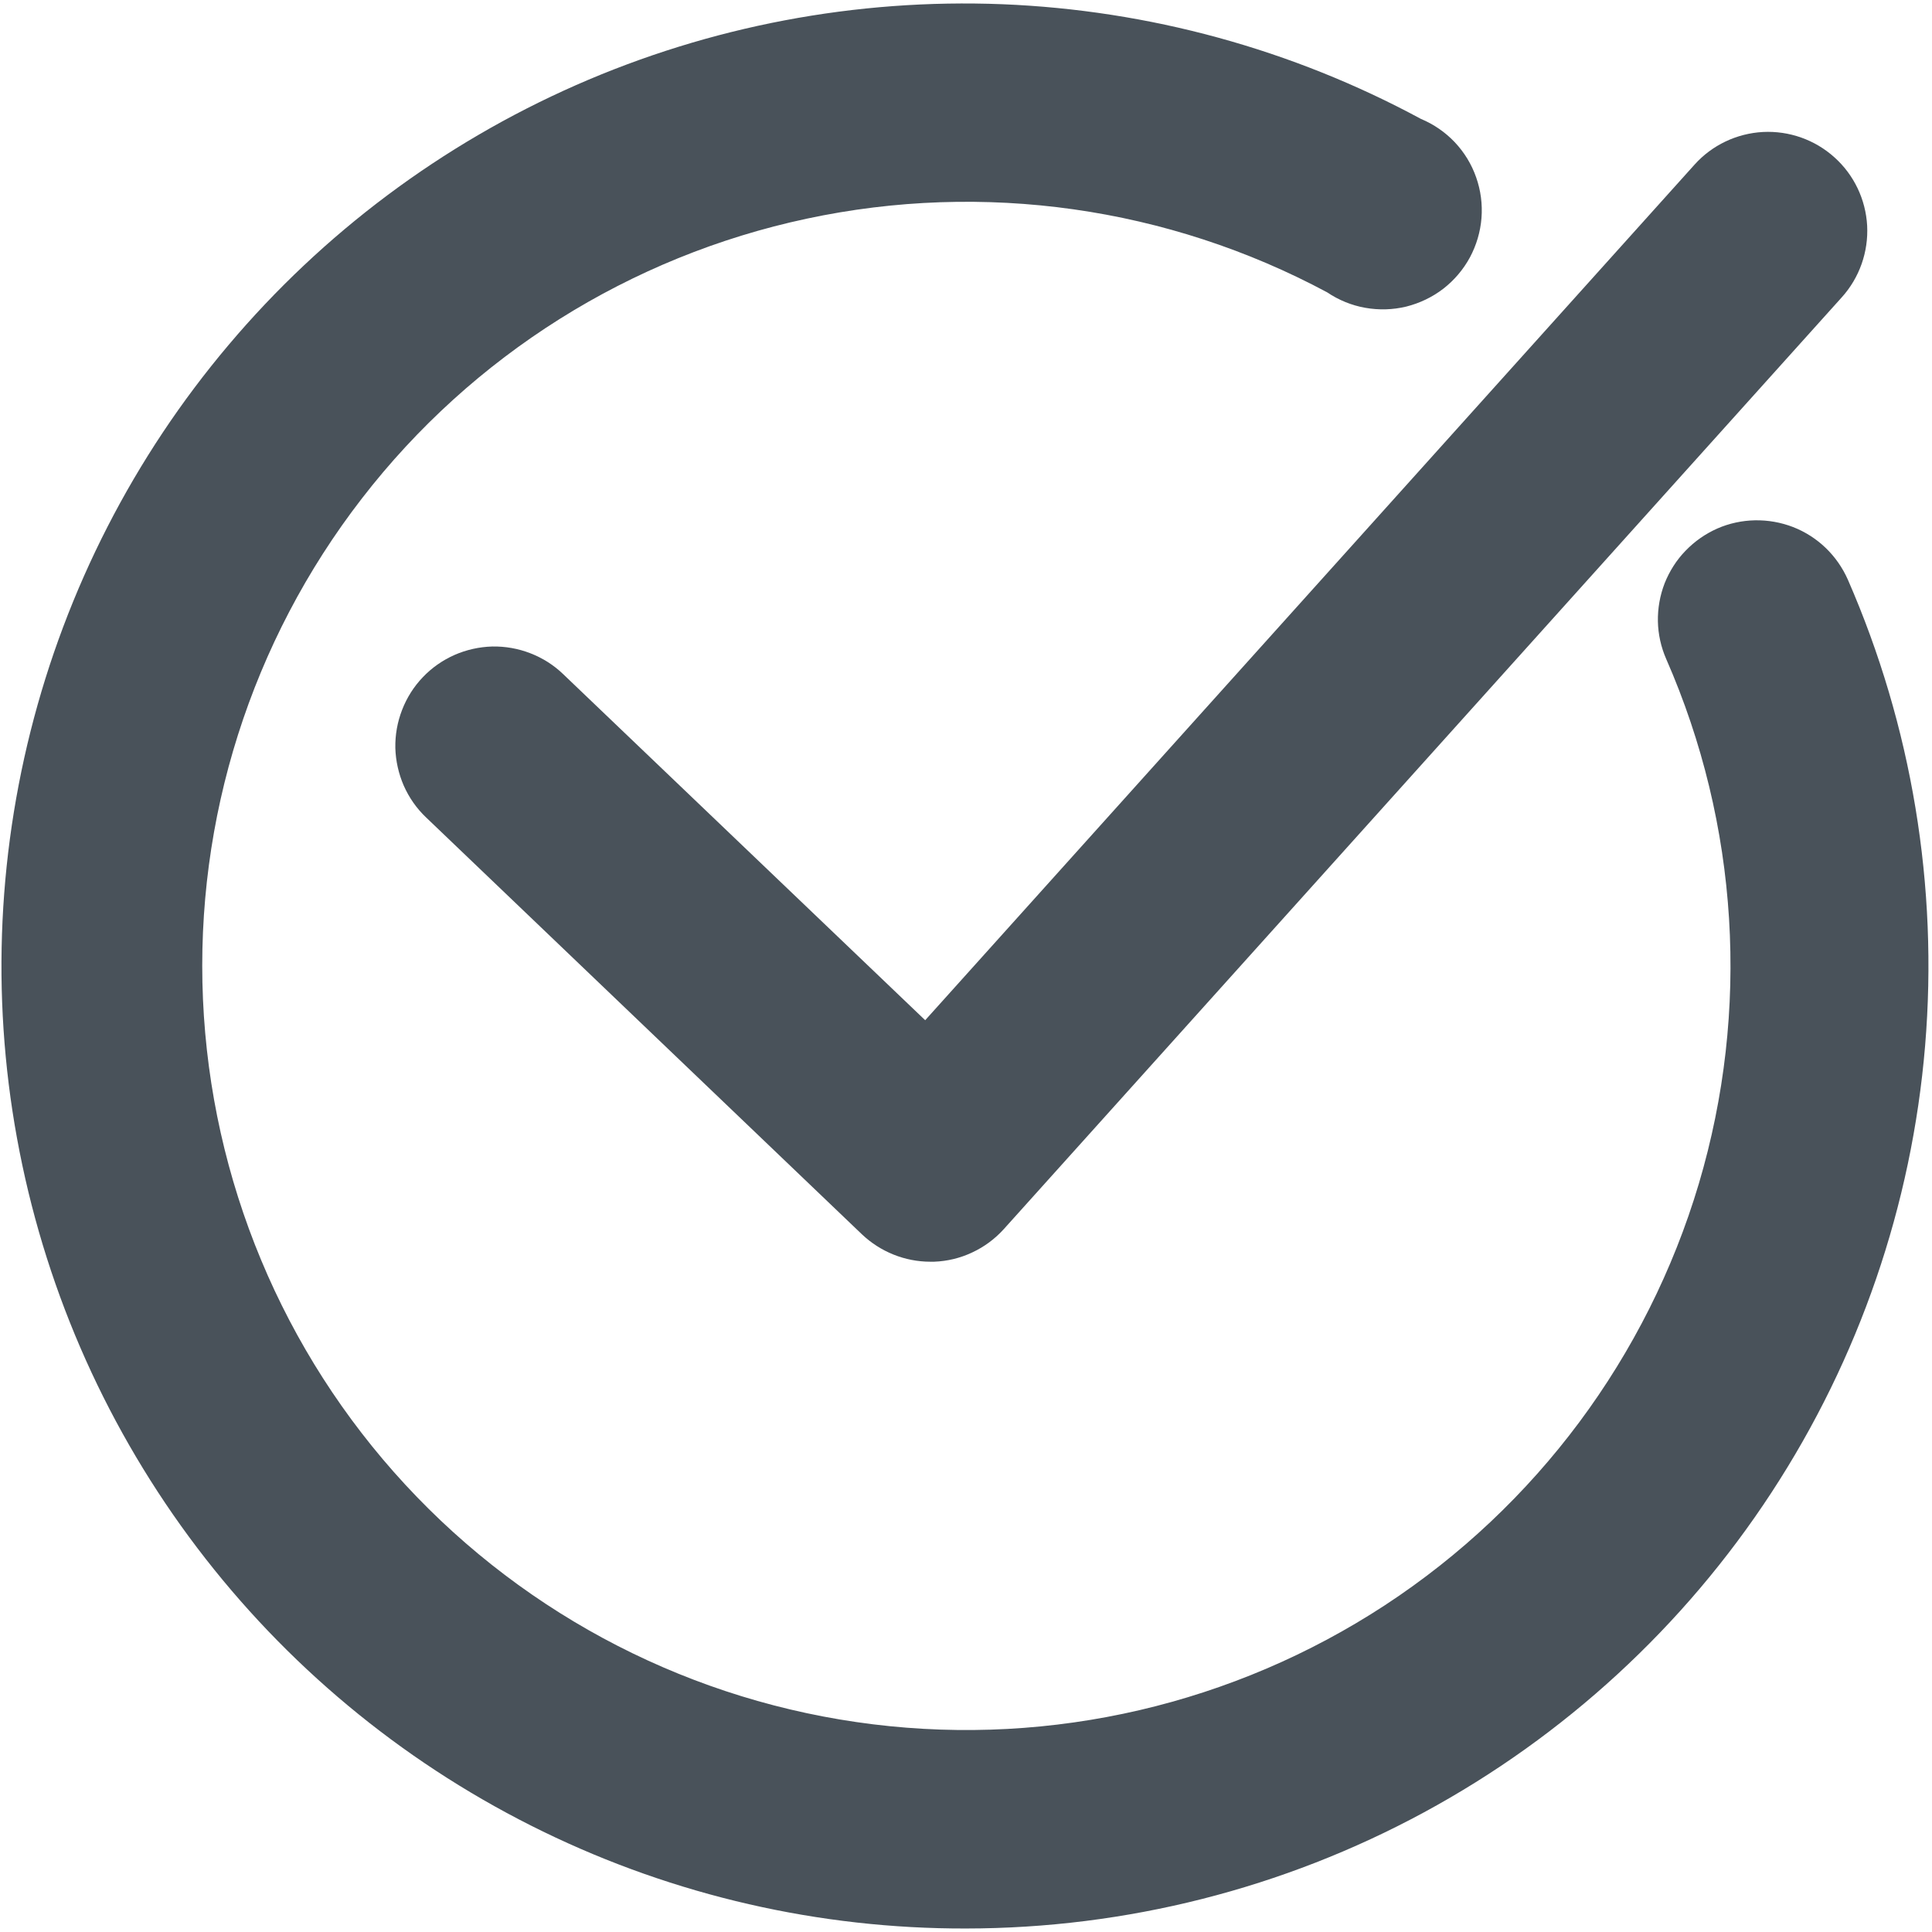
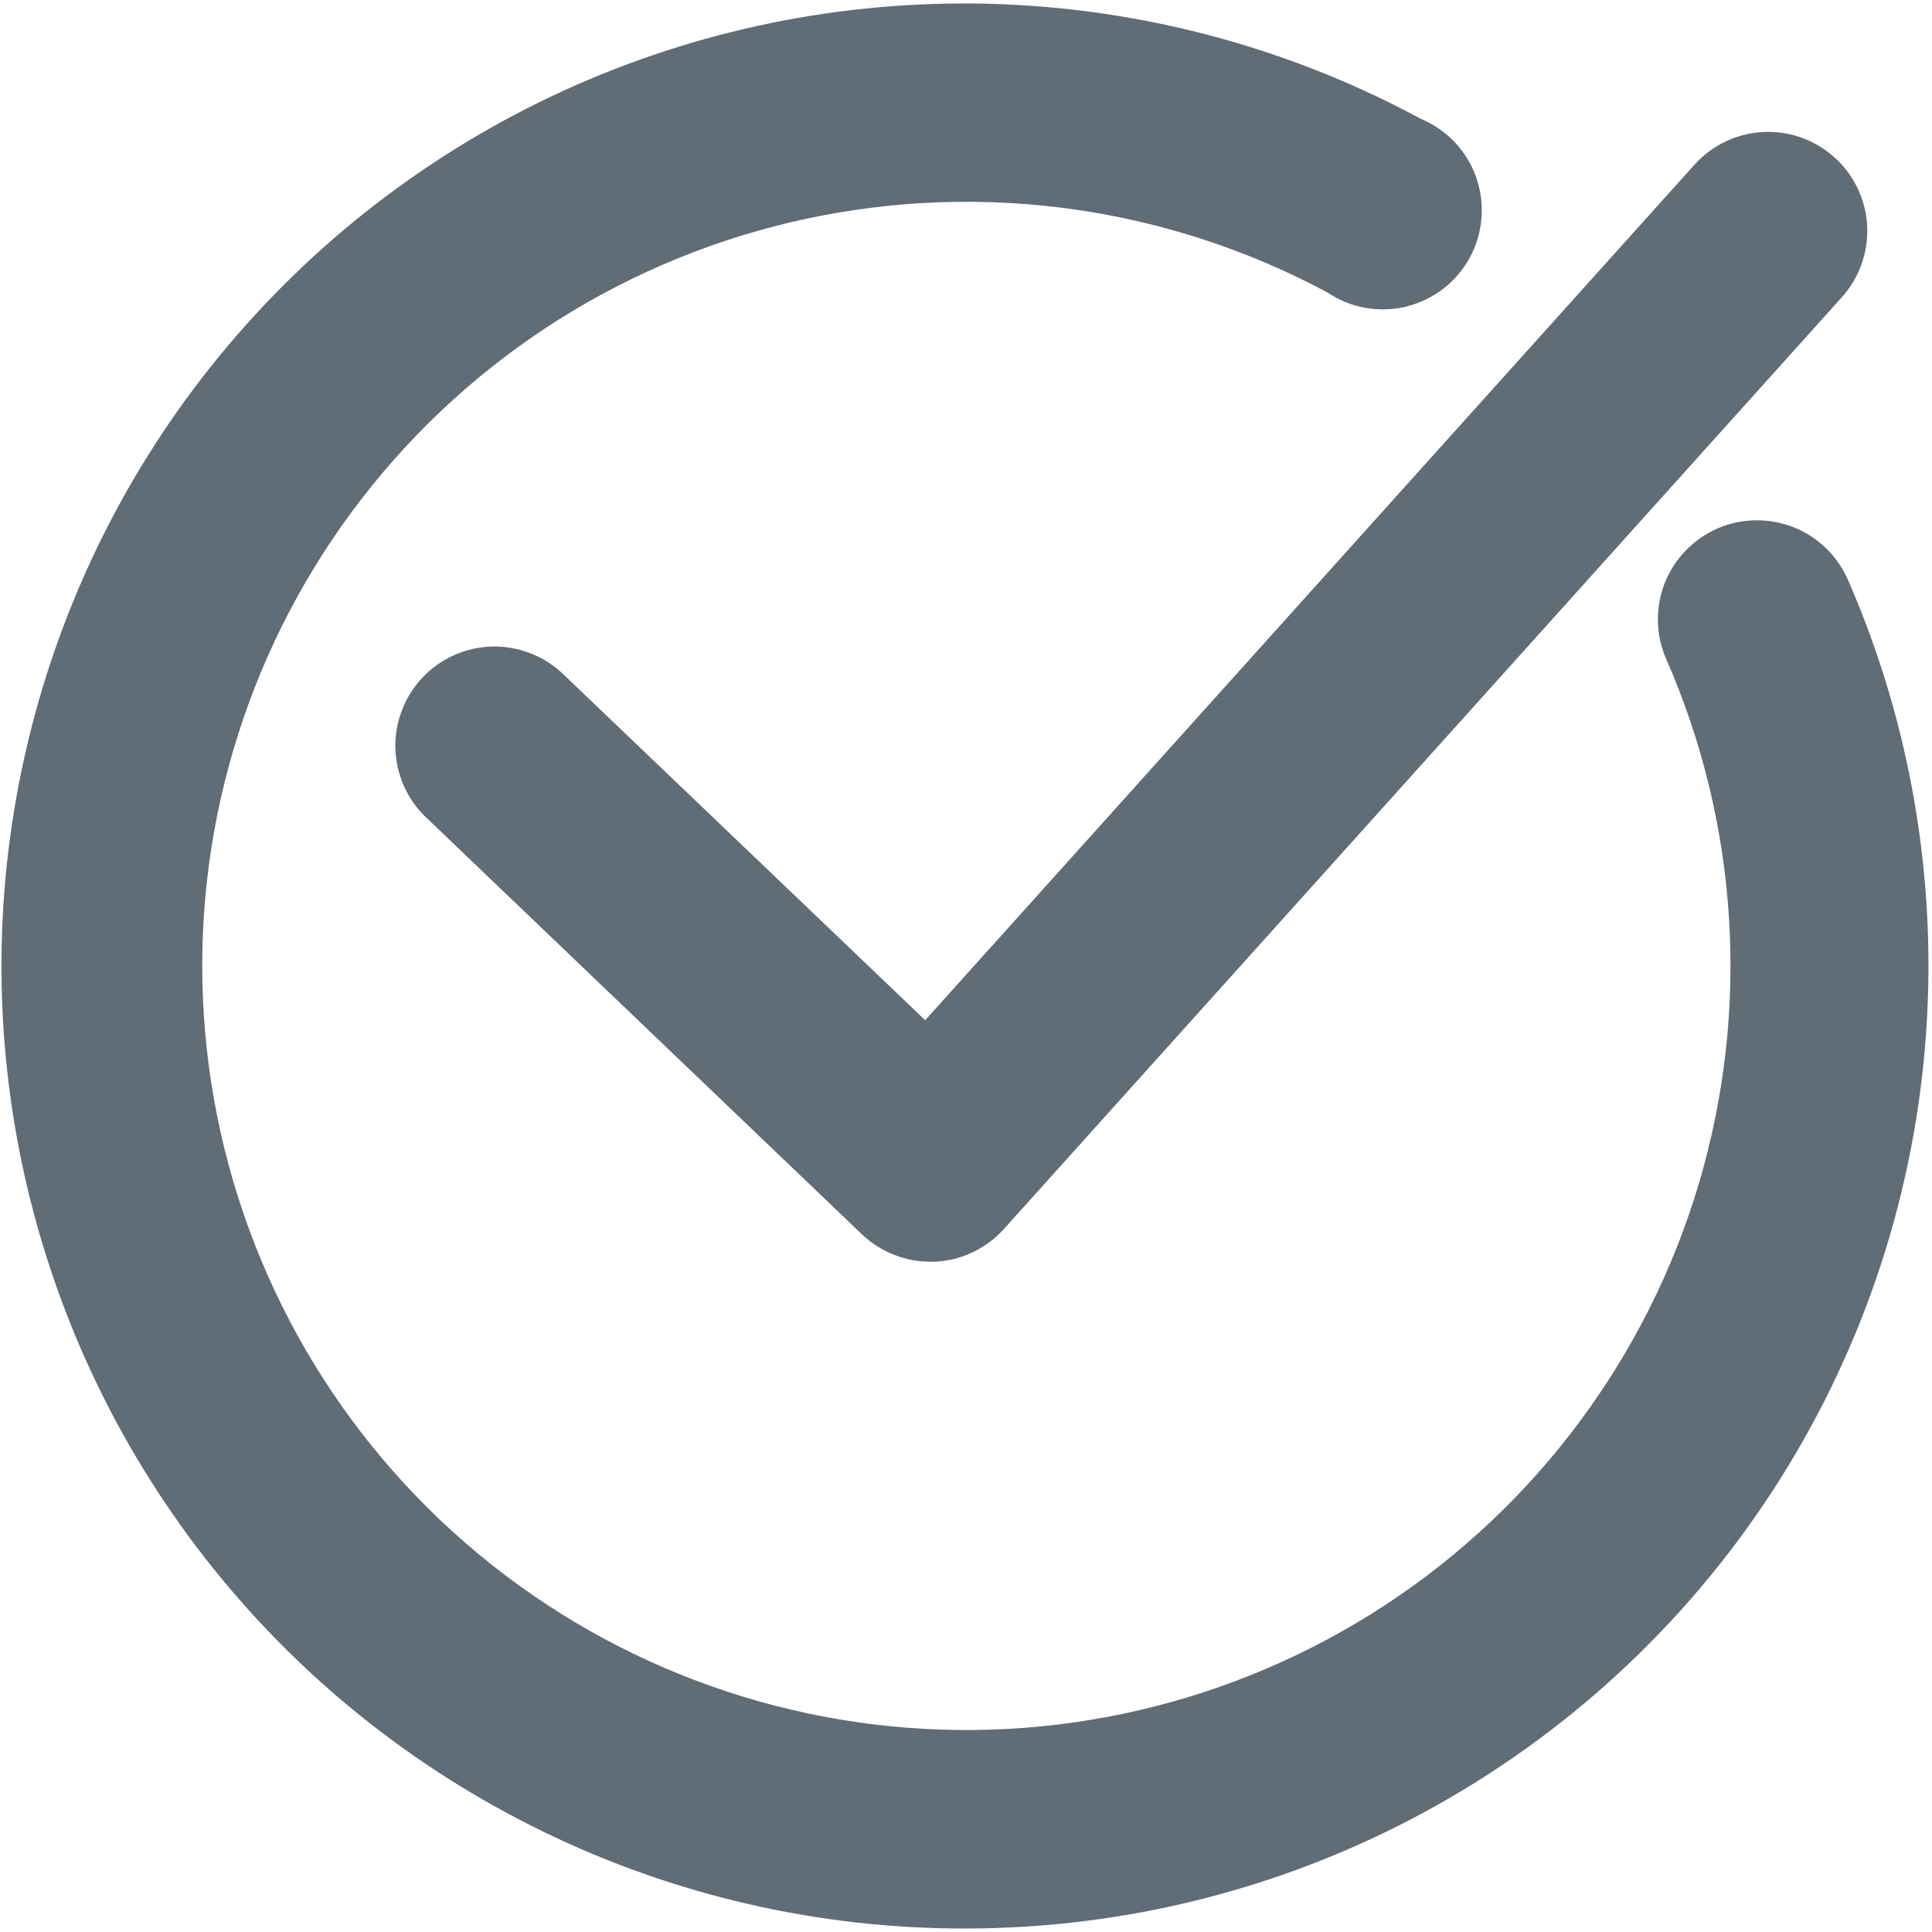
- <svg xmlns="http://www.w3.org/2000/svg" viewBox="0 0 16 16" fill="#49525A">
+ <svg xmlns="http://www.w3.org/2000/svg" viewBox="0 0 16 16" fill="#606C76">
  <path d="M8 15.971C9.324 15.97 10.628 15.64 11.793 15.009C12.957 14.379 13.947 13.468 14.671 12.36C15.396 11.251 15.833 9.98 15.943 8.66C16.053 7.34 15.833 6.013 15.303 4.8C15.259 4.701 15.197 4.612 15.119 4.537C15.042 4.463 14.95 4.404 14.85 4.365C14.749 4.326 14.642 4.307 14.534 4.309C14.427 4.311 14.32 4.334 14.222 4.377C14.123 4.421 14.034 4.483 13.959 4.561C13.884 4.638 13.826 4.73 13.786 4.83C13.747 4.931 13.728 5.038 13.73 5.146C13.732 5.253 13.756 5.36 13.799 5.458C14.4 6.829 14.495 8.368 14.069 9.803C13.642 11.237 12.721 12.474 11.469 13.294C10.217 14.113 8.715 14.463 7.23 14.28C5.744 14.097 4.372 13.394 3.356 12.295C2.34 11.196 1.747 9.772 1.681 8.277C1.615 6.782 2.081 5.312 2.997 4.128C3.912 2.944 5.218 2.123 6.681 1.811C8.145 1.498 9.672 1.714 10.991 2.421C11.086 2.485 11.193 2.529 11.306 2.549C11.419 2.569 11.534 2.566 11.646 2.539C11.757 2.511 11.862 2.461 11.953 2.391C12.043 2.321 12.118 2.233 12.173 2.132C12.227 2.031 12.26 1.92 12.269 1.806C12.278 1.692 12.263 1.577 12.225 1.469C12.187 1.36 12.127 1.262 12.048 1.178C11.969 1.095 11.874 1.029 11.768 0.985C10.7 0.408 9.514 0.084 8.302 0.035C7.089 -0.013 5.881 0.216 4.77 0.705C3.66 1.194 2.675 1.93 1.892 2.858C1.109 3.785 0.549 4.879 0.253 6.056C-0.043 7.233 -0.067 8.462 0.185 9.65C0.436 10.837 0.955 11.952 1.702 12.908C2.449 13.864 3.405 14.637 4.497 15.168C5.588 15.699 6.786 15.974 8 15.971Z" />
  <path d="M4.663 5.582C4.585 5.507 4.493 5.449 4.392 5.41C4.292 5.371 4.184 5.352 4.077 5.354C3.969 5.357 3.862 5.381 3.764 5.424C3.665 5.468 3.576 5.53 3.502 5.608C3.427 5.686 3.369 5.778 3.33 5.879C3.291 5.979 3.272 6.086 3.274 6.194C3.277 6.302 3.301 6.408 3.344 6.507C3.388 6.606 3.45 6.695 3.528 6.769L7.138 10.222C7.291 10.367 7.494 10.449 7.705 10.449H7.735C7.845 10.445 7.953 10.419 8.052 10.372C8.151 10.326 8.24 10.26 8.314 10.178L15.253 2.462C15.399 2.3 15.474 2.087 15.463 1.869C15.451 1.652 15.354 1.448 15.192 1.303C15.03 1.157 14.817 1.082 14.6 1.093C14.382 1.105 14.178 1.202 14.033 1.364L7.662 8.449L4.663 5.582Z" />
</svg>
